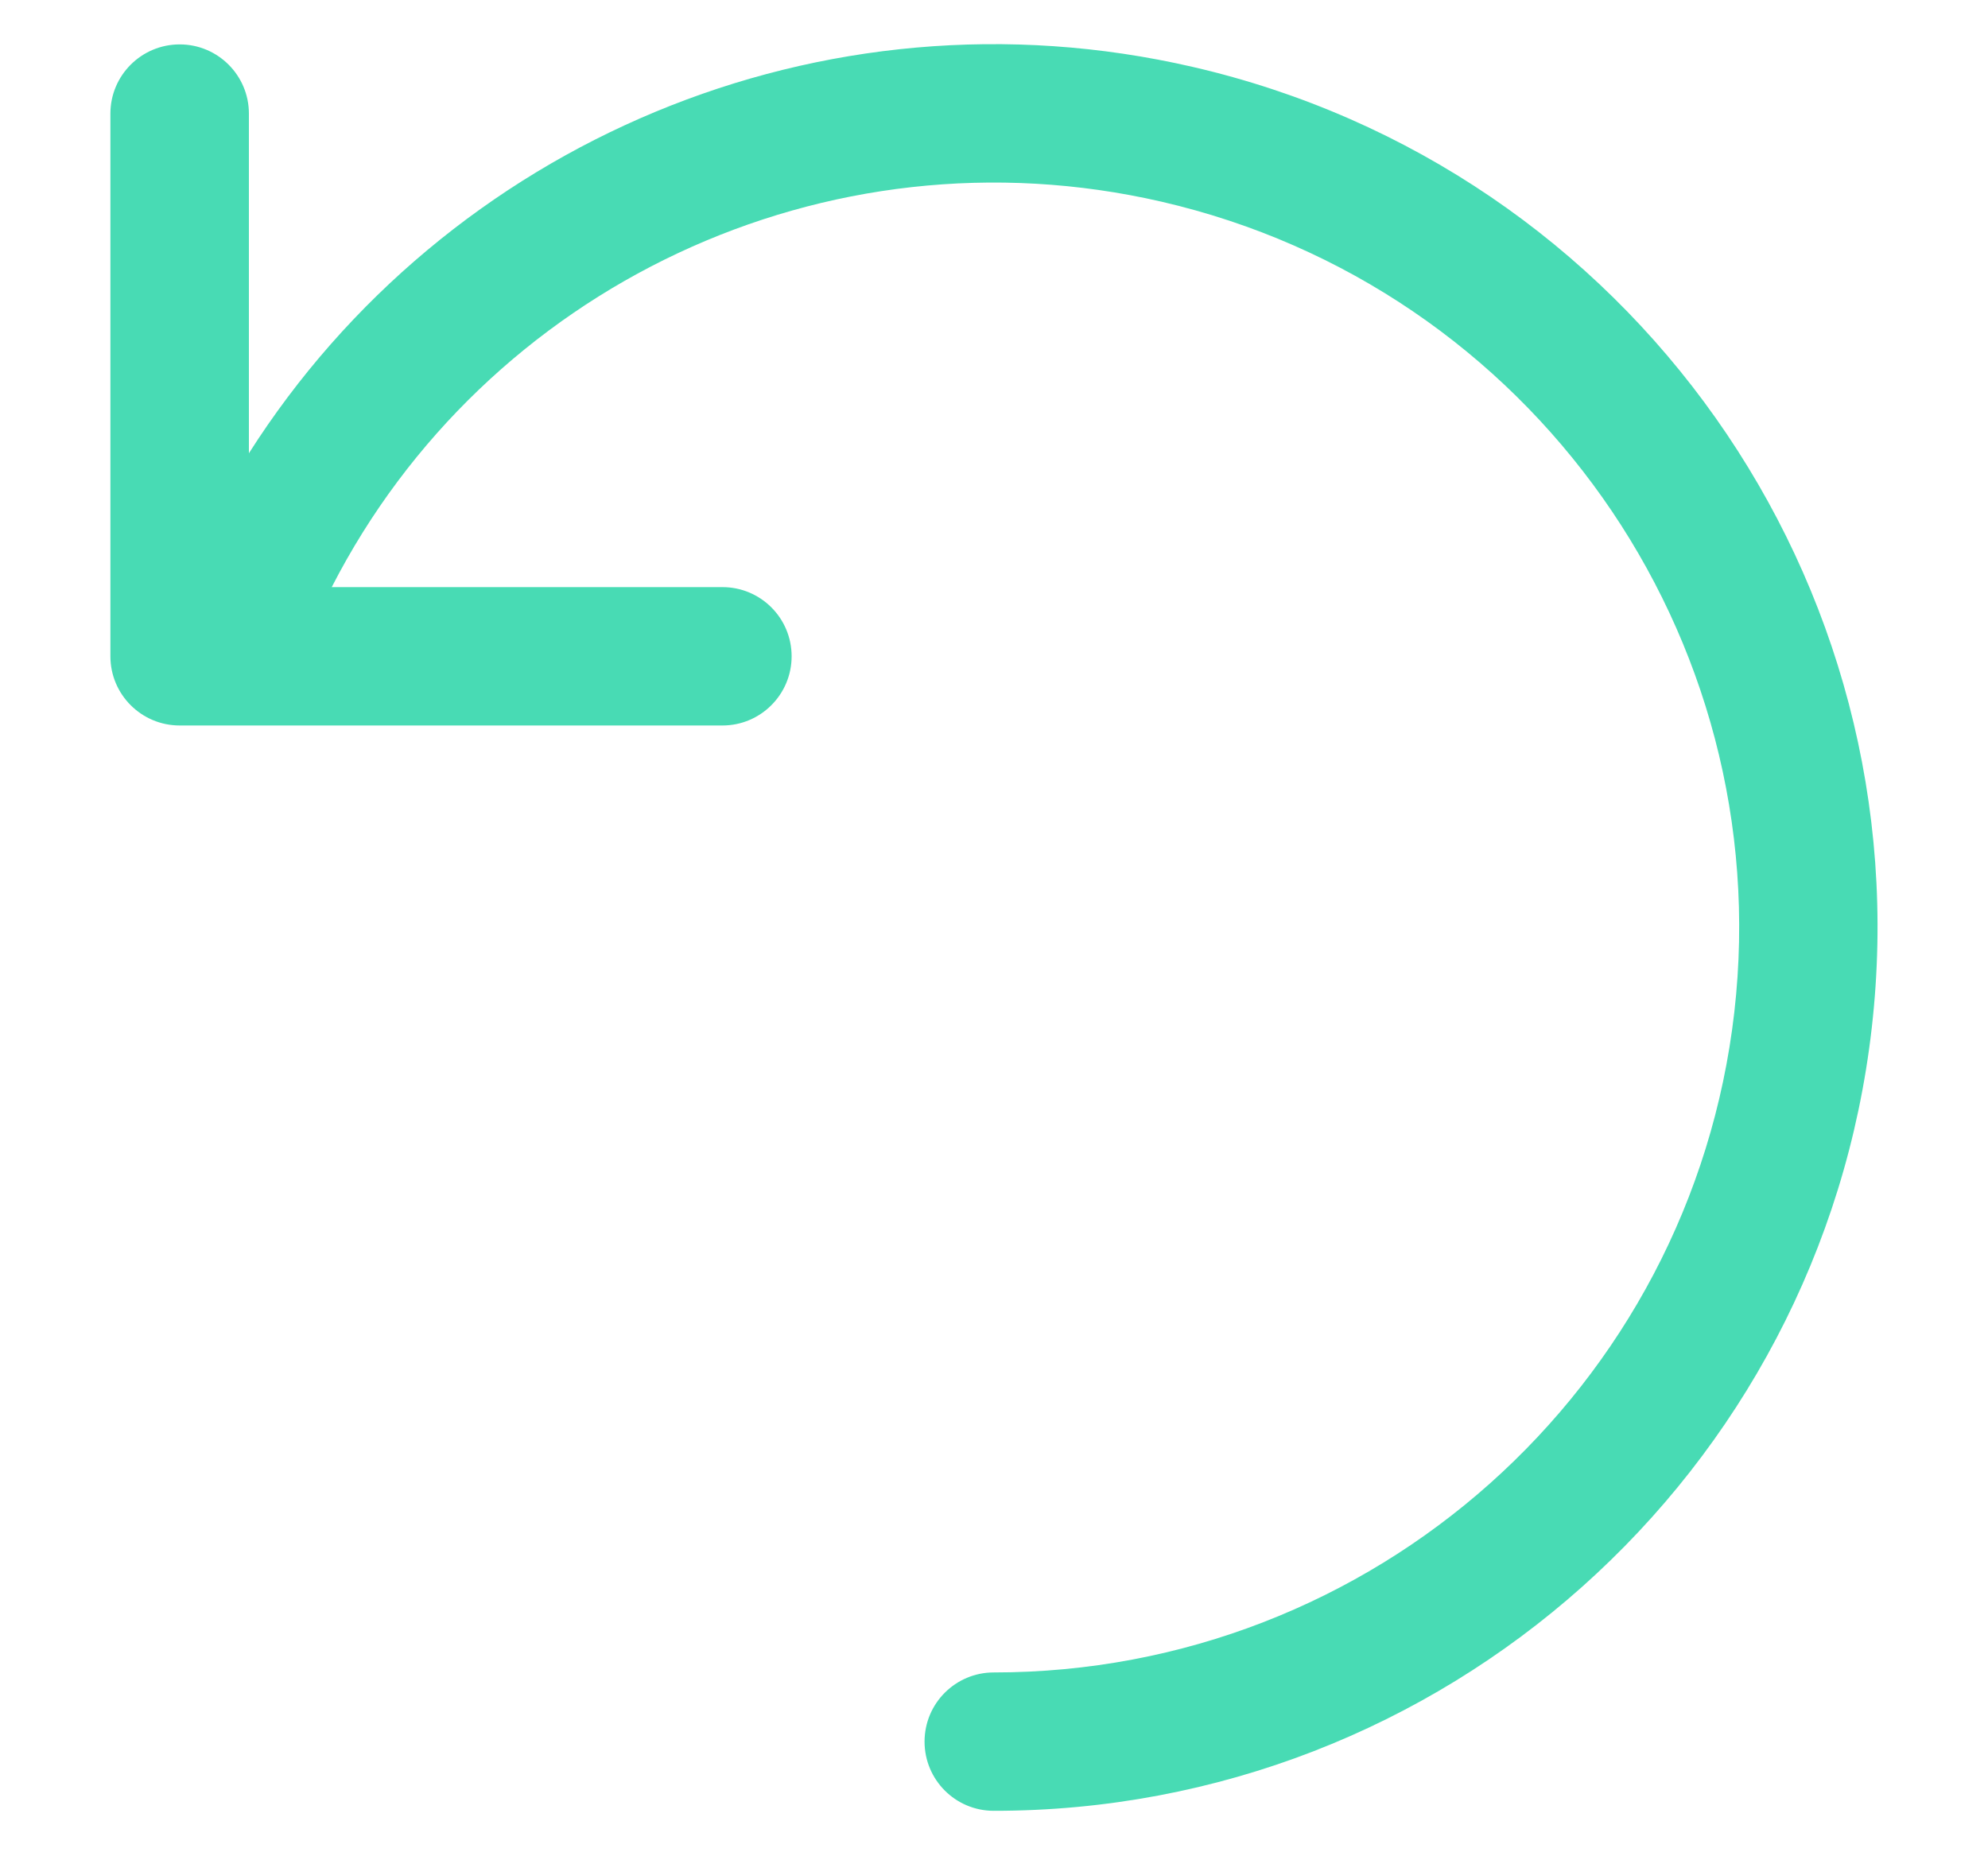
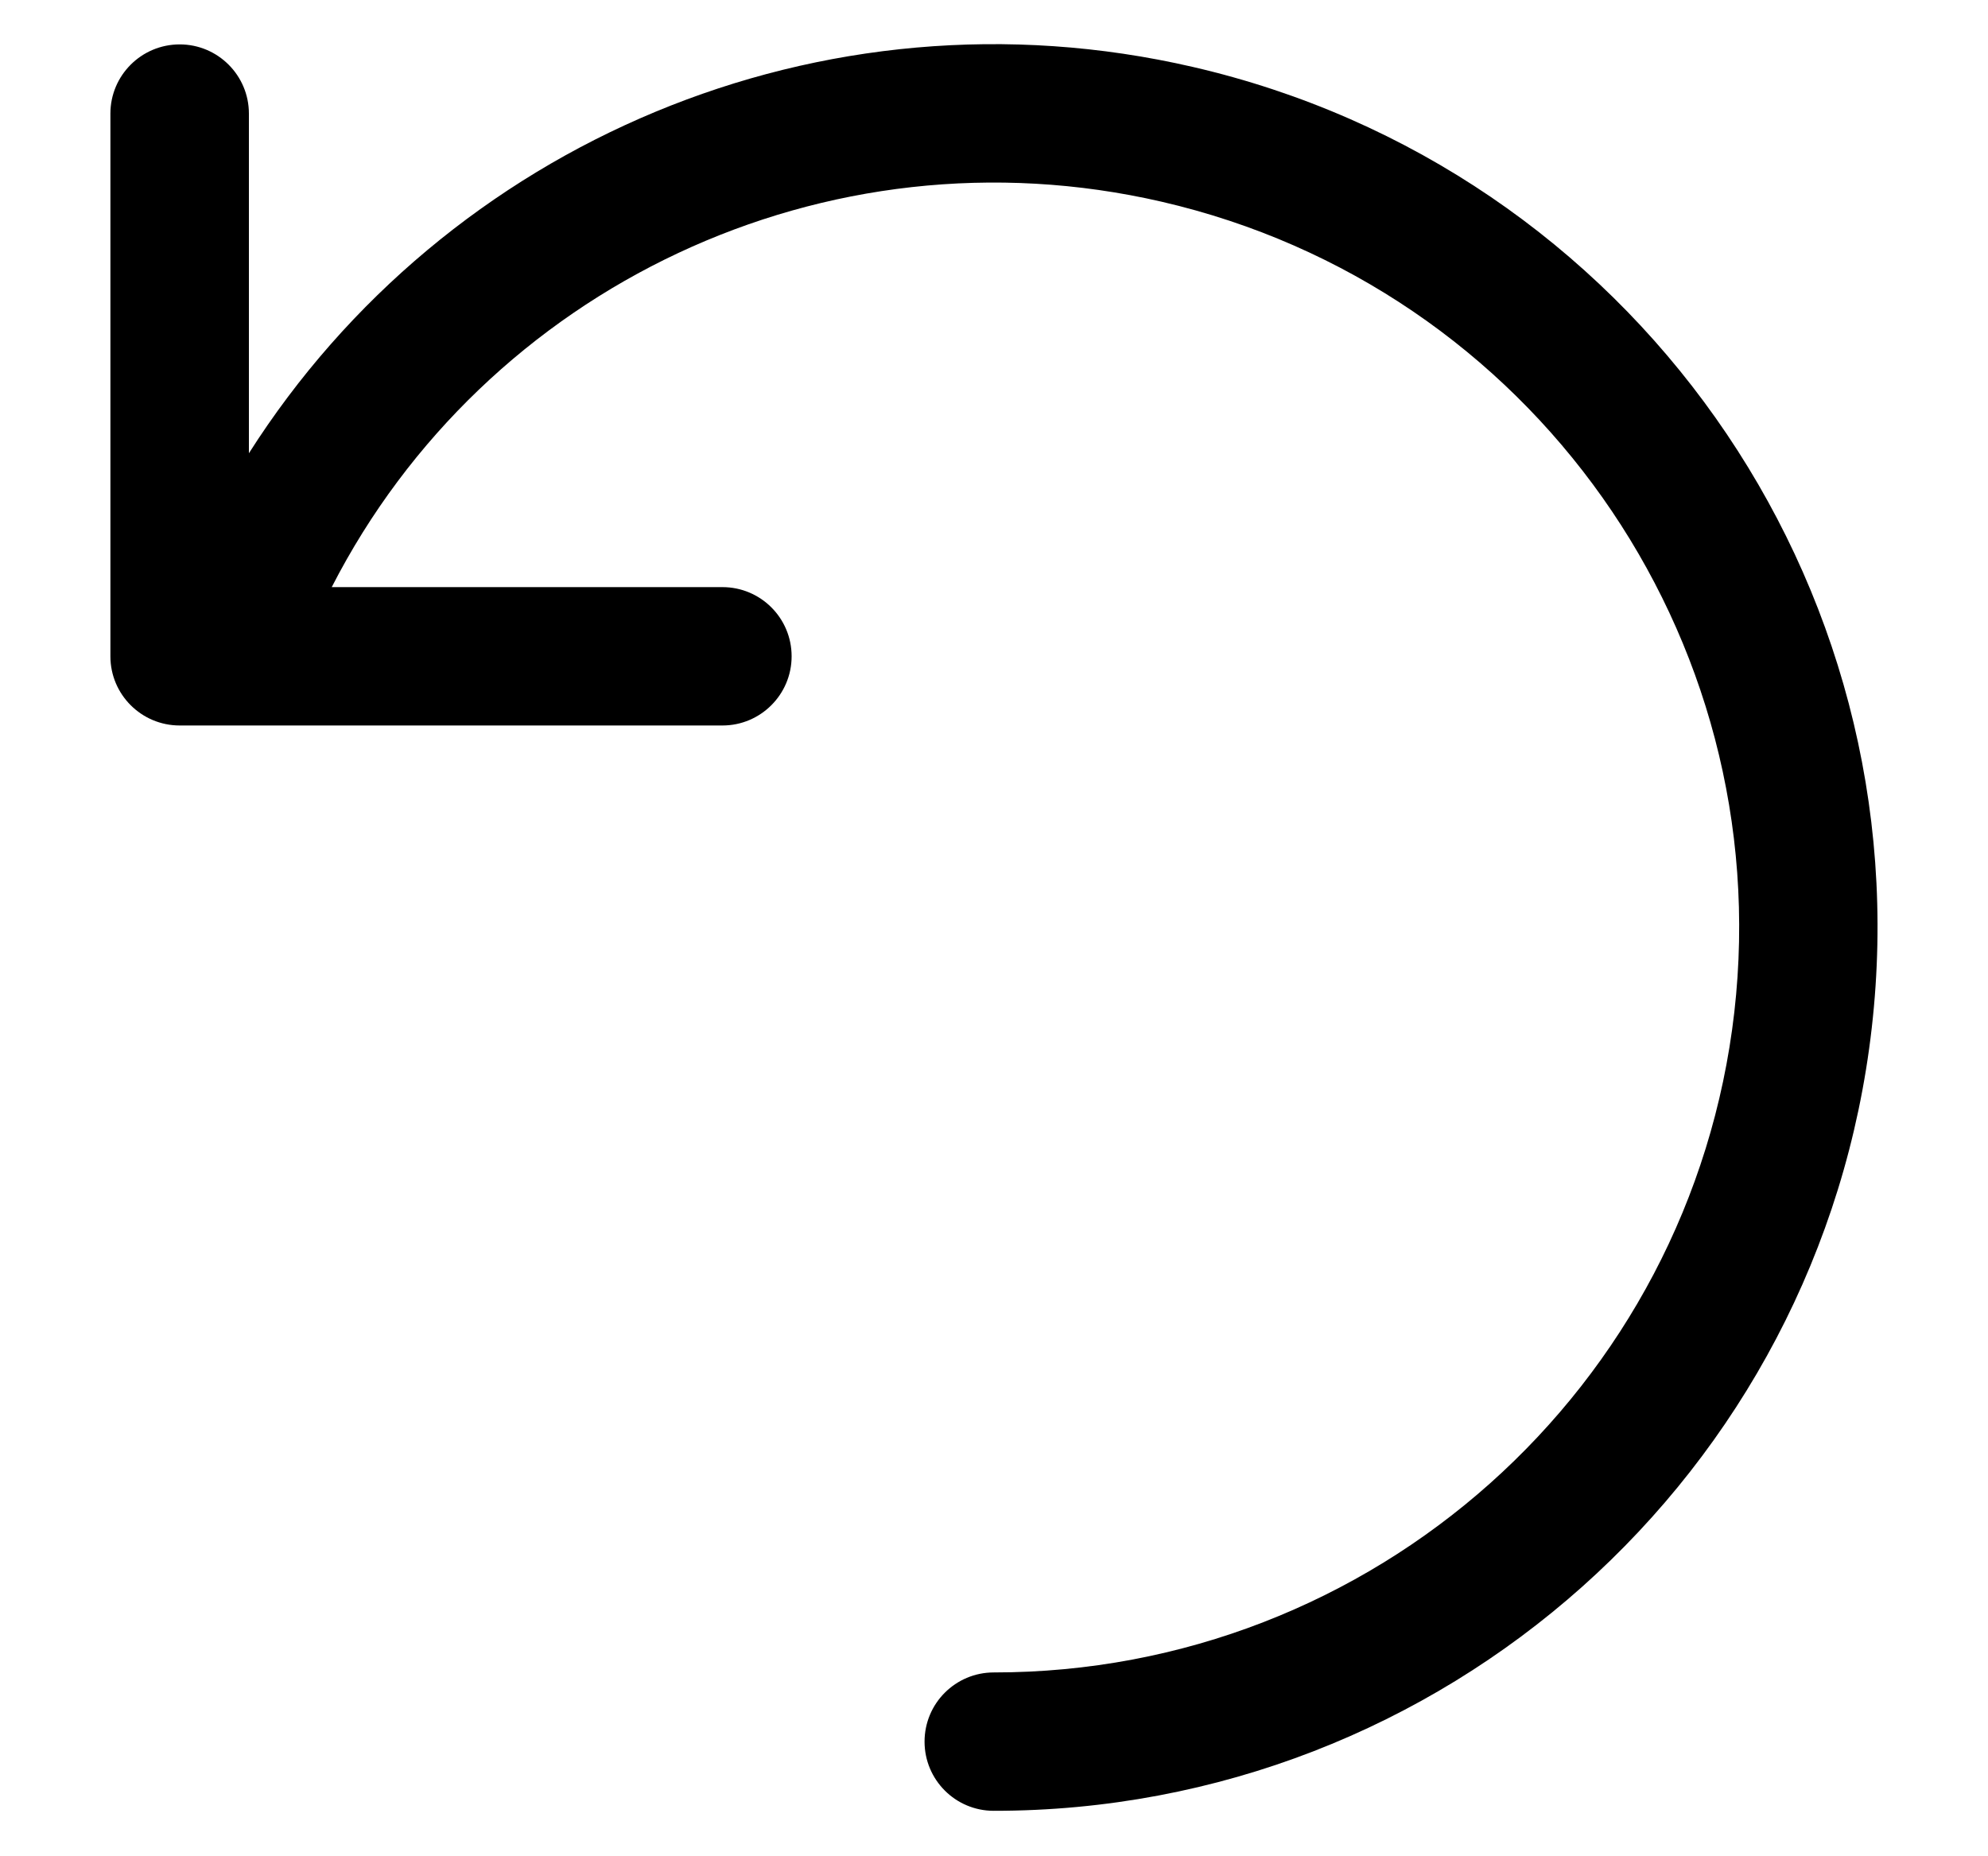
<svg xmlns="http://www.w3.org/2000/svg" width="15" height="14" viewBox="0 0 15 14" fill="none">
-   <path fill-rule="evenodd" clip-rule="evenodd" d="M1.878 3.42C3.364 1.083 6.198 -0.142 9 0.505C12.303 1.267 14.508 4.387 14.123 7.755C13.739 11.123 10.888 13.665 7.498 13.663C7.209 13.663 6.976 13.429 6.976 13.141C6.976 12.852 7.21 12.619 7.498 12.619C10.357 12.62 12.761 10.476 13.086 7.636C13.41 4.796 11.551 2.165 8.765 1.522C6.229 0.937 3.661 2.17 2.503 4.43H5.451C5.739 4.43 5.973 4.663 5.973 4.952C5.973 5.24 5.739 5.474 5.451 5.474H1.356C1.067 5.474 0.833 5.24 0.833 4.952V0.857C0.833 0.569 1.067 0.335 1.356 0.335C1.644 0.335 1.878 0.569 1.878 0.857V3.42Z" fill="#48DBB4" />
+   <path fill-rule="evenodd" clip-rule="evenodd" d="M1.878 3.42C3.364 1.083 6.198 -0.142 9 0.505C12.303 1.267 14.508 4.387 14.123 7.755C13.739 11.123 10.888 13.665 7.498 13.663C7.209 13.663 6.976 13.429 6.976 13.141C6.976 12.852 7.21 12.619 7.498 12.619C10.357 12.62 12.761 10.476 13.086 7.636C13.41 4.796 11.551 2.165 8.765 1.522C6.229 0.937 3.661 2.17 2.503 4.43H5.451C5.739 4.43 5.973 4.663 5.973 4.952C5.973 5.24 5.739 5.474 5.451 5.474H1.356C1.067 5.474 0.833 5.24 0.833 4.952V0.857C0.833 0.569 1.067 0.335 1.356 0.335C1.644 0.335 1.878 0.569 1.878 0.857V3.42Z" fill="currentColor" />
</svg>
